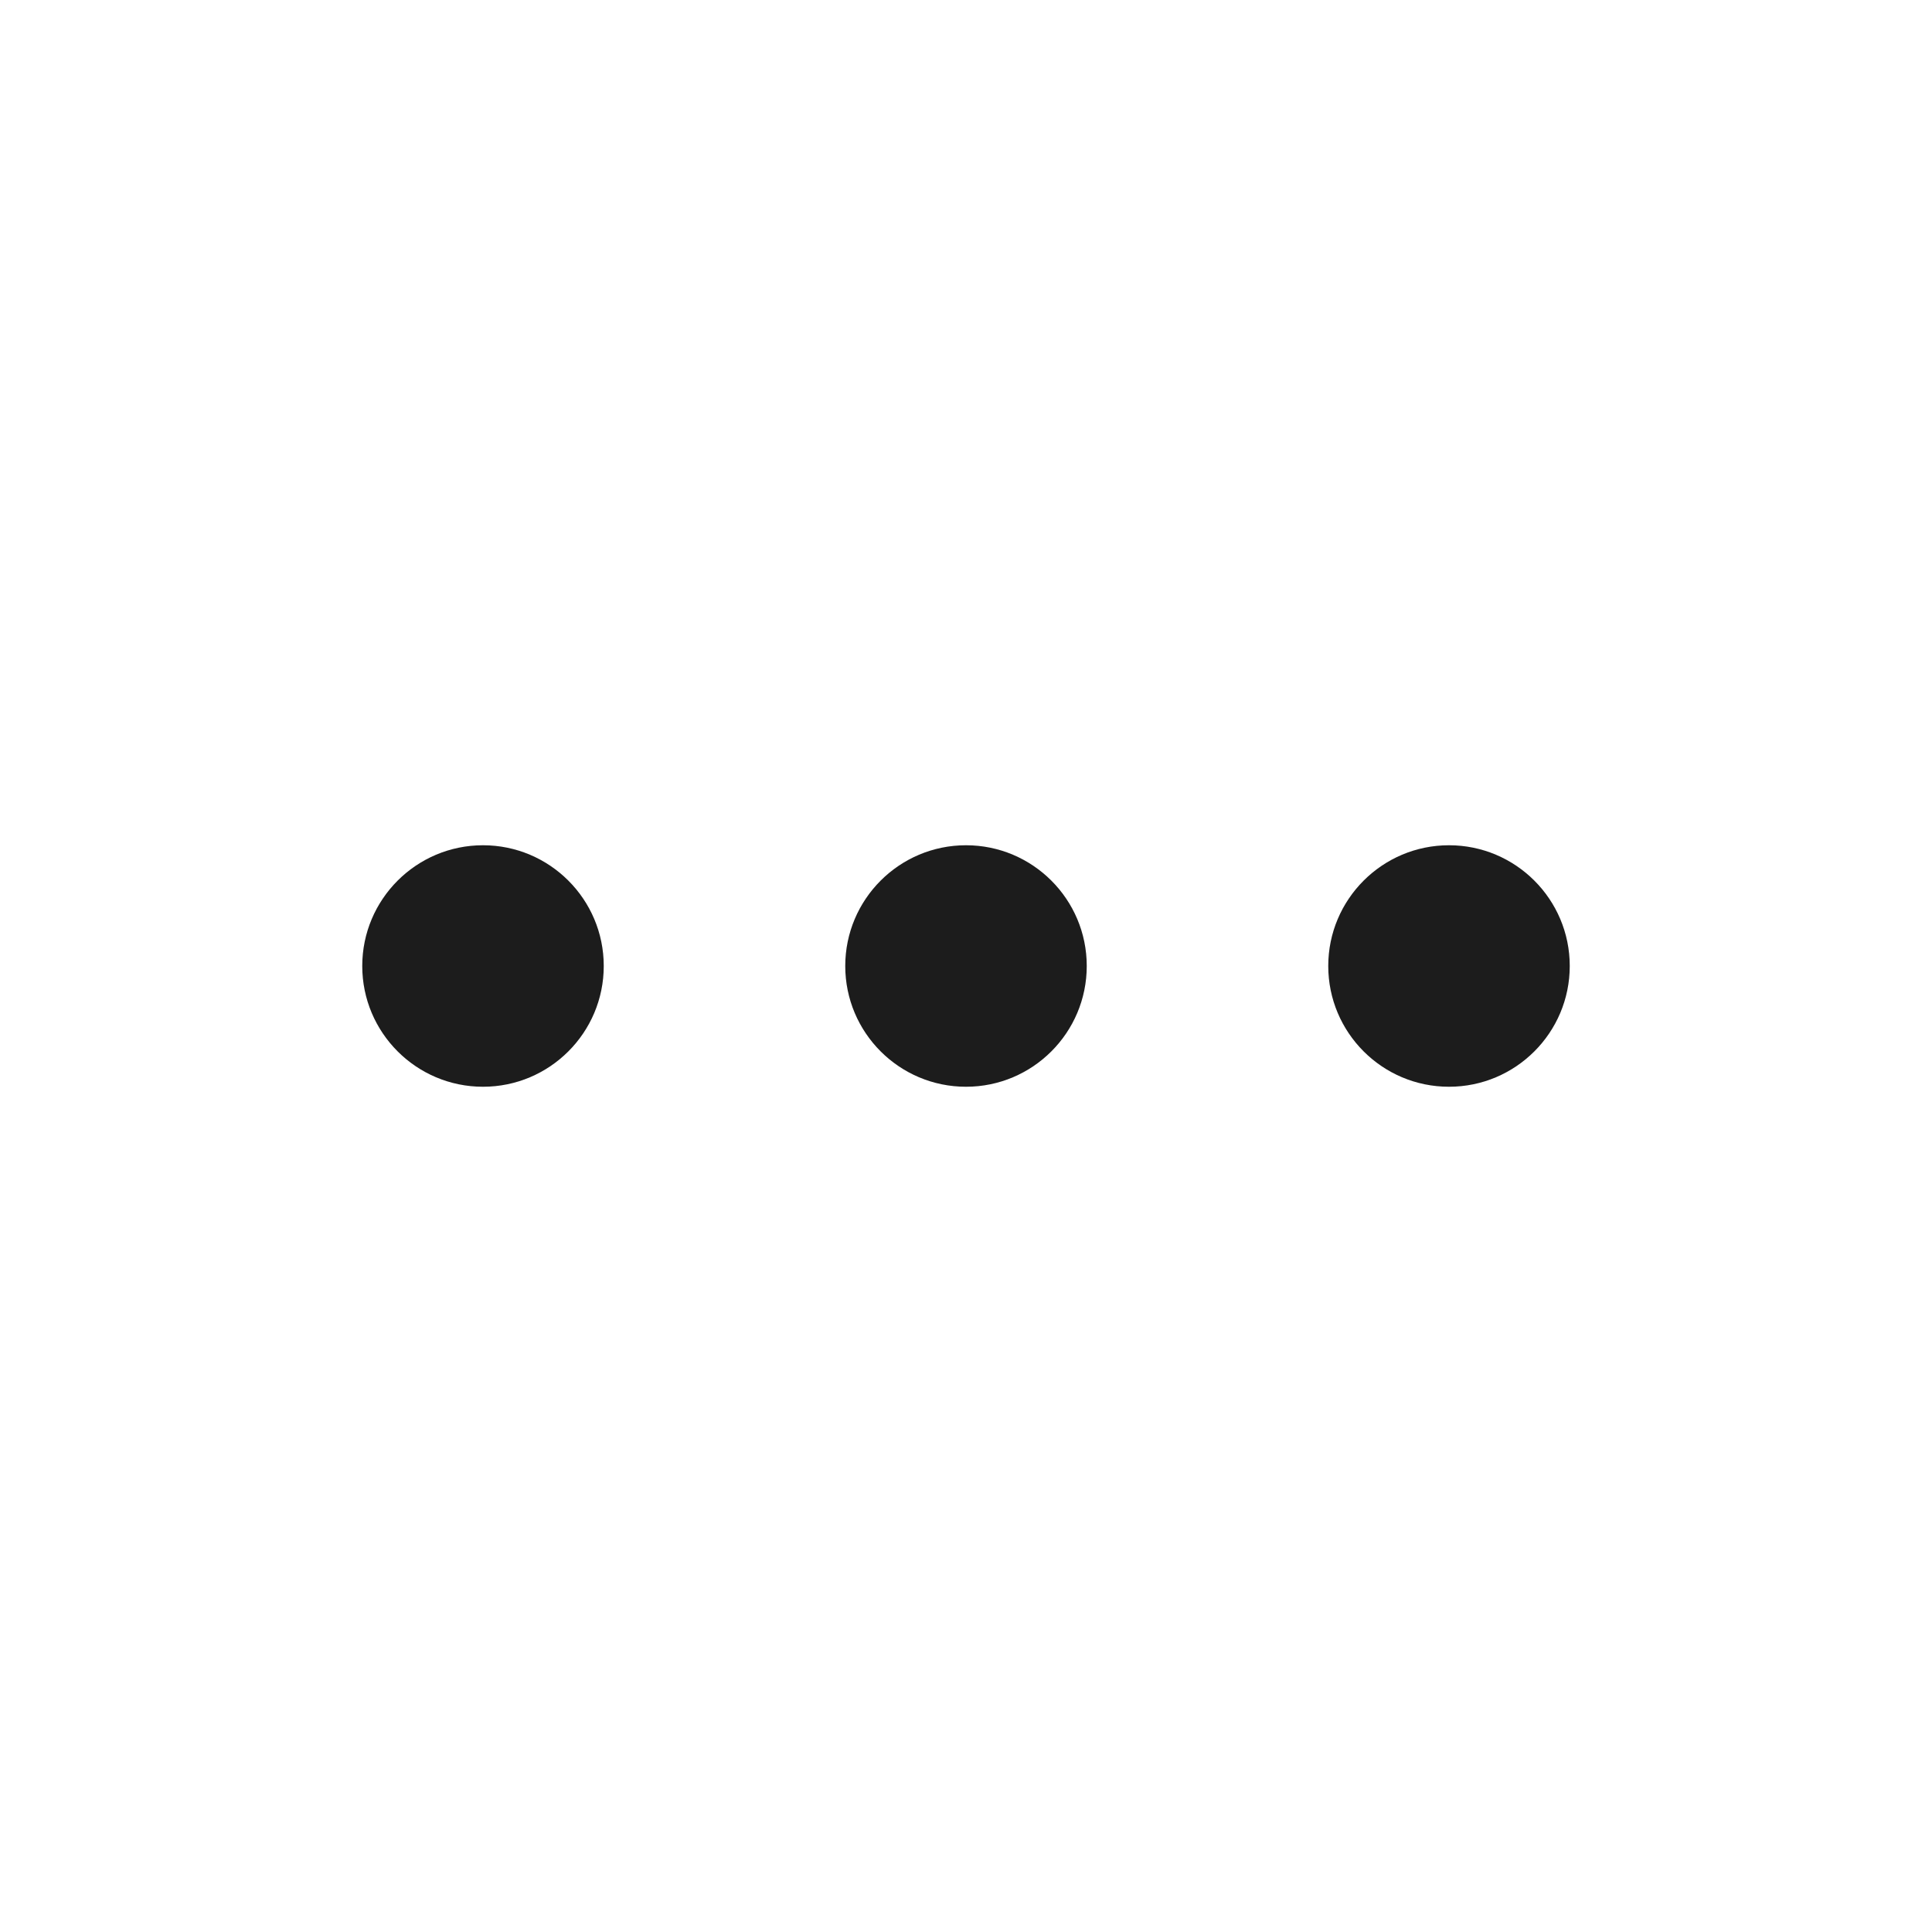
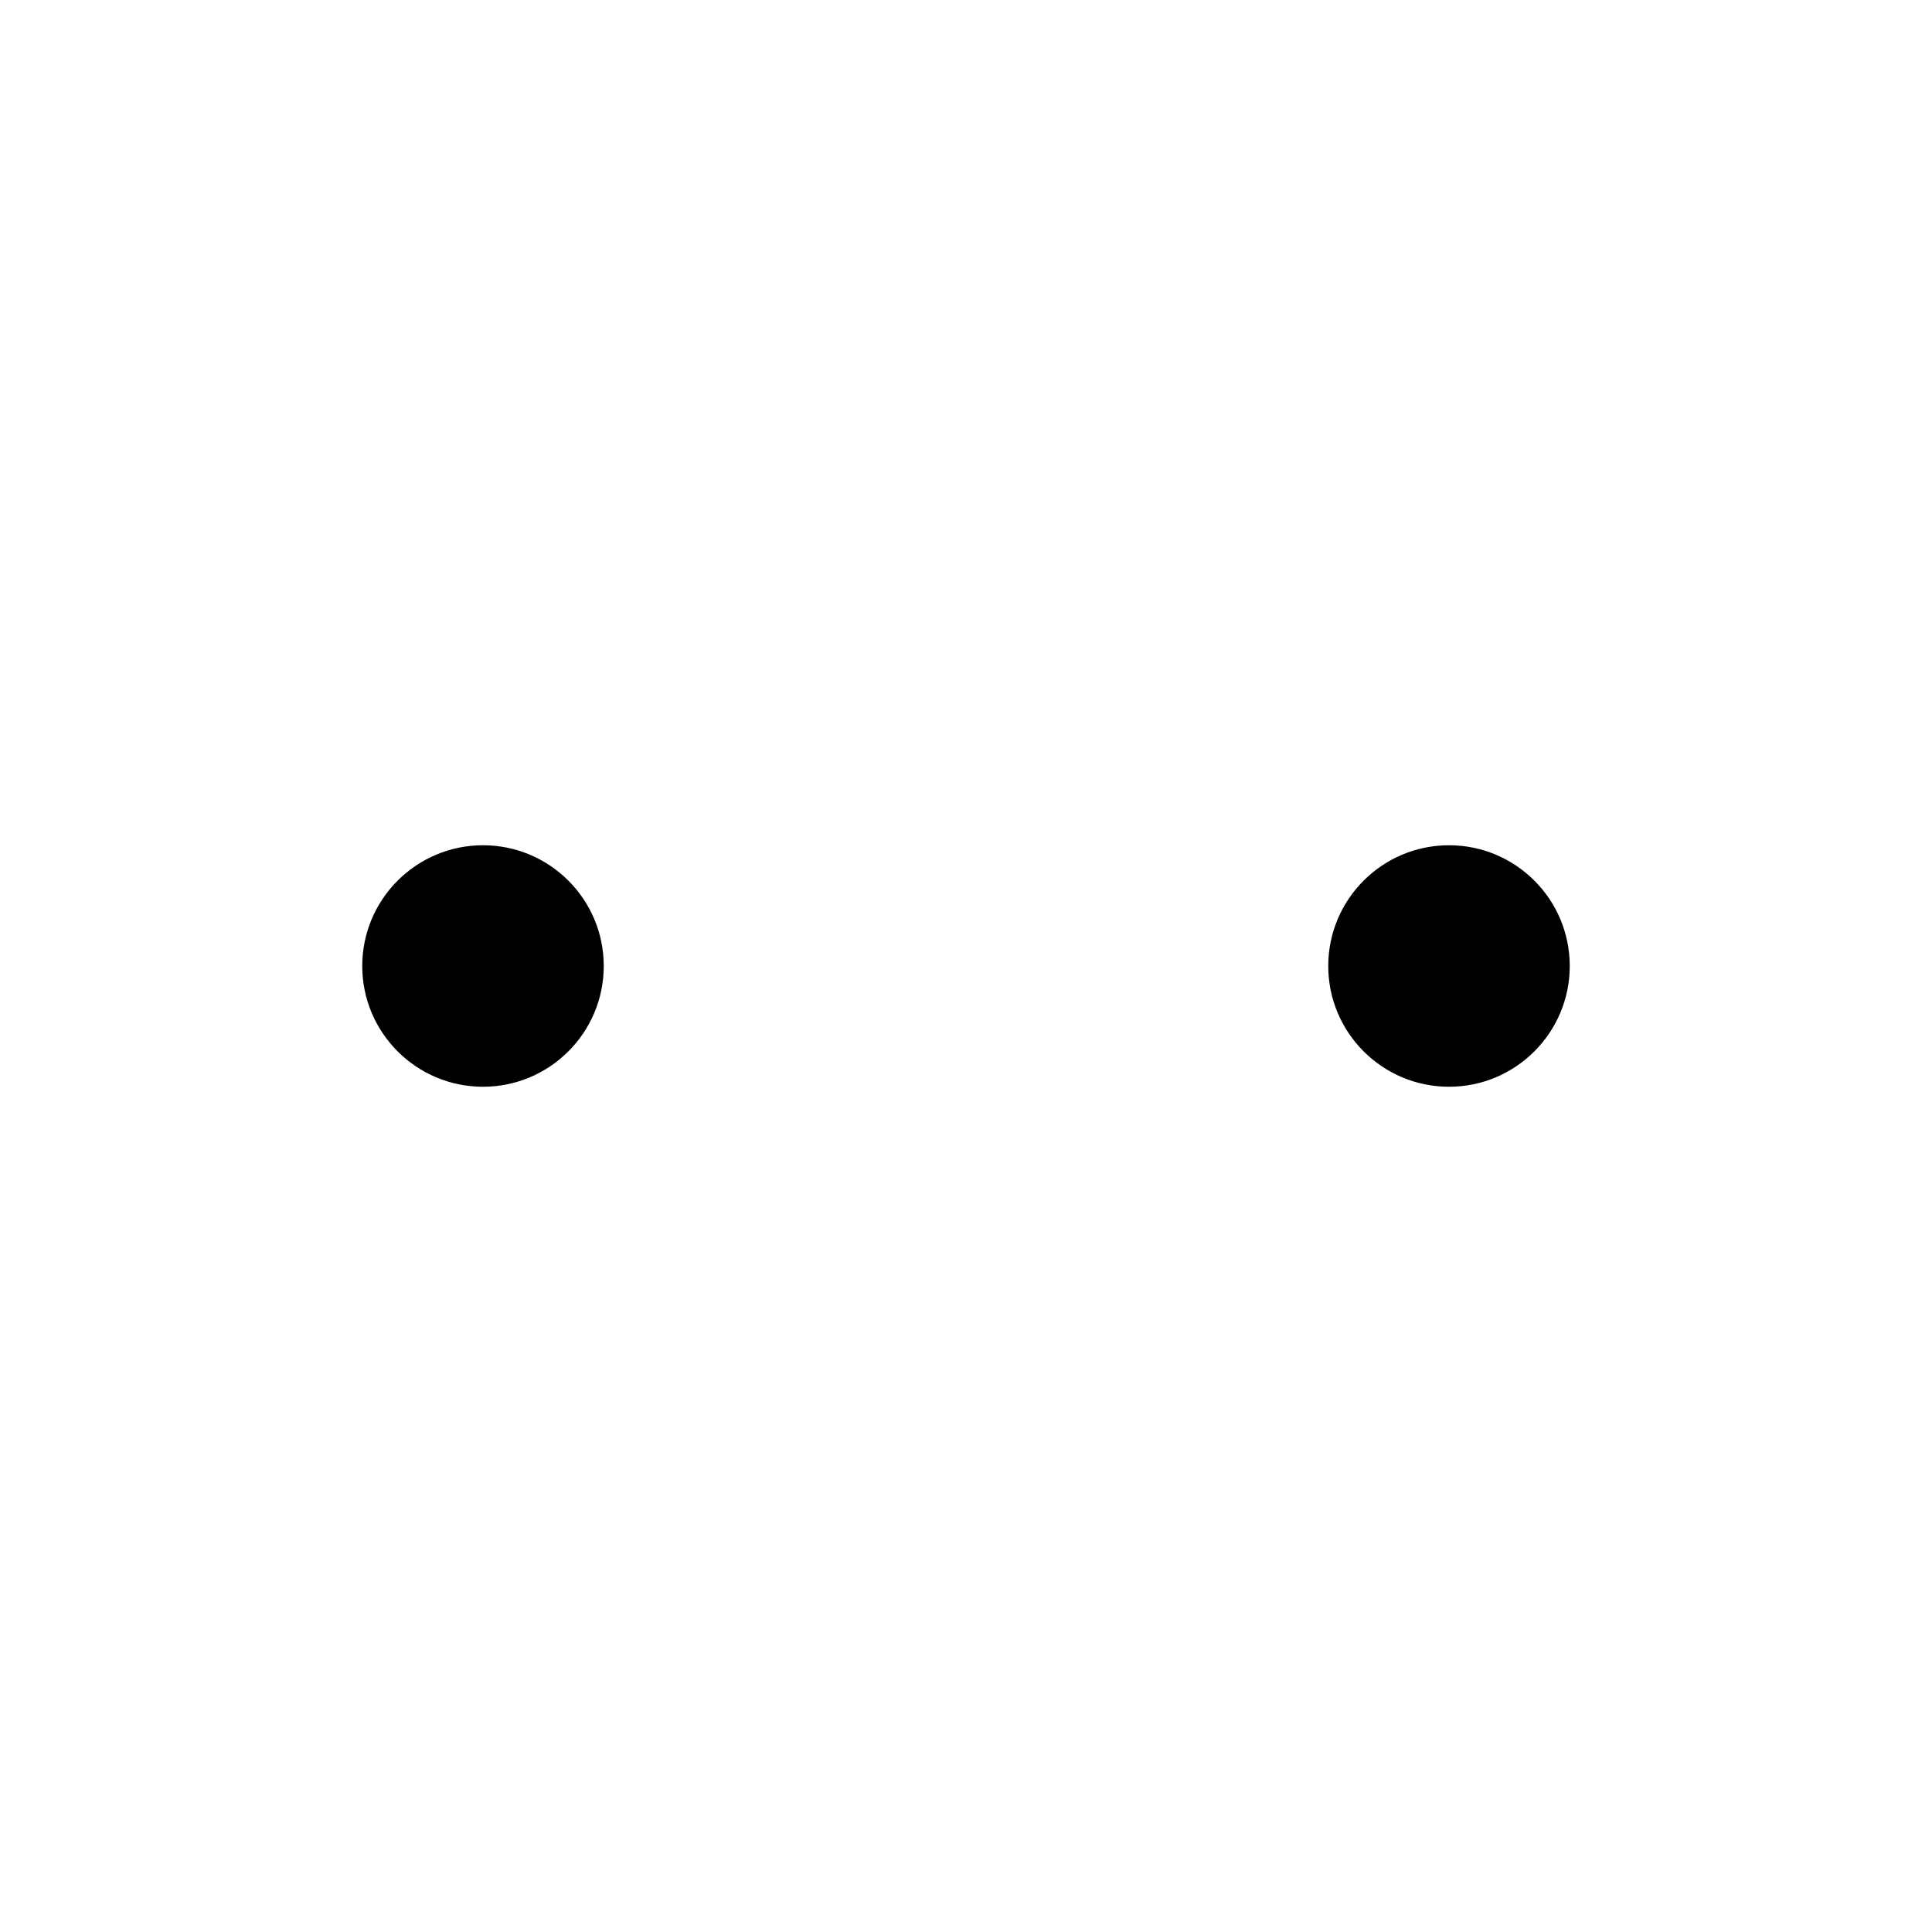
<svg xmlns="http://www.w3.org/2000/svg" width="20" height="20" viewBox="0 0 20 20" fill="none">
-   <path d="M5 8.75C5.69 8.75 6.25 9.31 6.25 10C6.25 10.69 5.69 11.25 5 11.25C4.31 11.25 3.75 10.69 3.75 10C3.75 9.31 4.31 8.75 5 8.75Z" fill="#1C1C1C" />
-   <path d="M10 8.75C10.69 8.75 11.25 9.31 11.25 10C11.25 10.69 10.69 11.25 10 11.25C9.31 11.25 8.75 10.69 8.75 10C8.75 9.31 9.31 8.75 10 8.75Z" fill="#1C1C1C" />
-   <path d="M16.25 10C16.25 9.31 15.69 8.75 15 8.75C14.31 8.75 13.75 9.31 13.75 10C13.75 10.69 14.31 11.25 15 11.25C15.69 11.25 16.25 10.69 16.25 10Z" fill="#1C1C1C" />
+   <path d="M5 8.75C5.69 8.75 6.25 9.31 6.25 10C6.25 10.69 5.69 11.25 5 11.25C4.31 11.25 3.75 10.69 3.75 10C3.75 9.31 4.31 8.75 5 8.75Z" fill="currentColor" />
+   <path d="M10 8.75C10.69 8.75 11.25 9.31 11.25 10C11.25 10.69 10.69 11.25 10 11.25C9.31 11.25 8.75 10.69 8.75 10C8.75 9.31 9.31 8.75 10 8.75Z" ffill="currentColor" />
+   <path d="M16.25 10C16.25 9.31 15.69 8.75 15 8.75C14.31 8.75 13.75 9.31 13.75 10C13.75 10.69 14.31 11.25 15 11.25C15.69 11.25 16.25 10.69 16.25 10Z" fill="currentColor" />
</svg>
